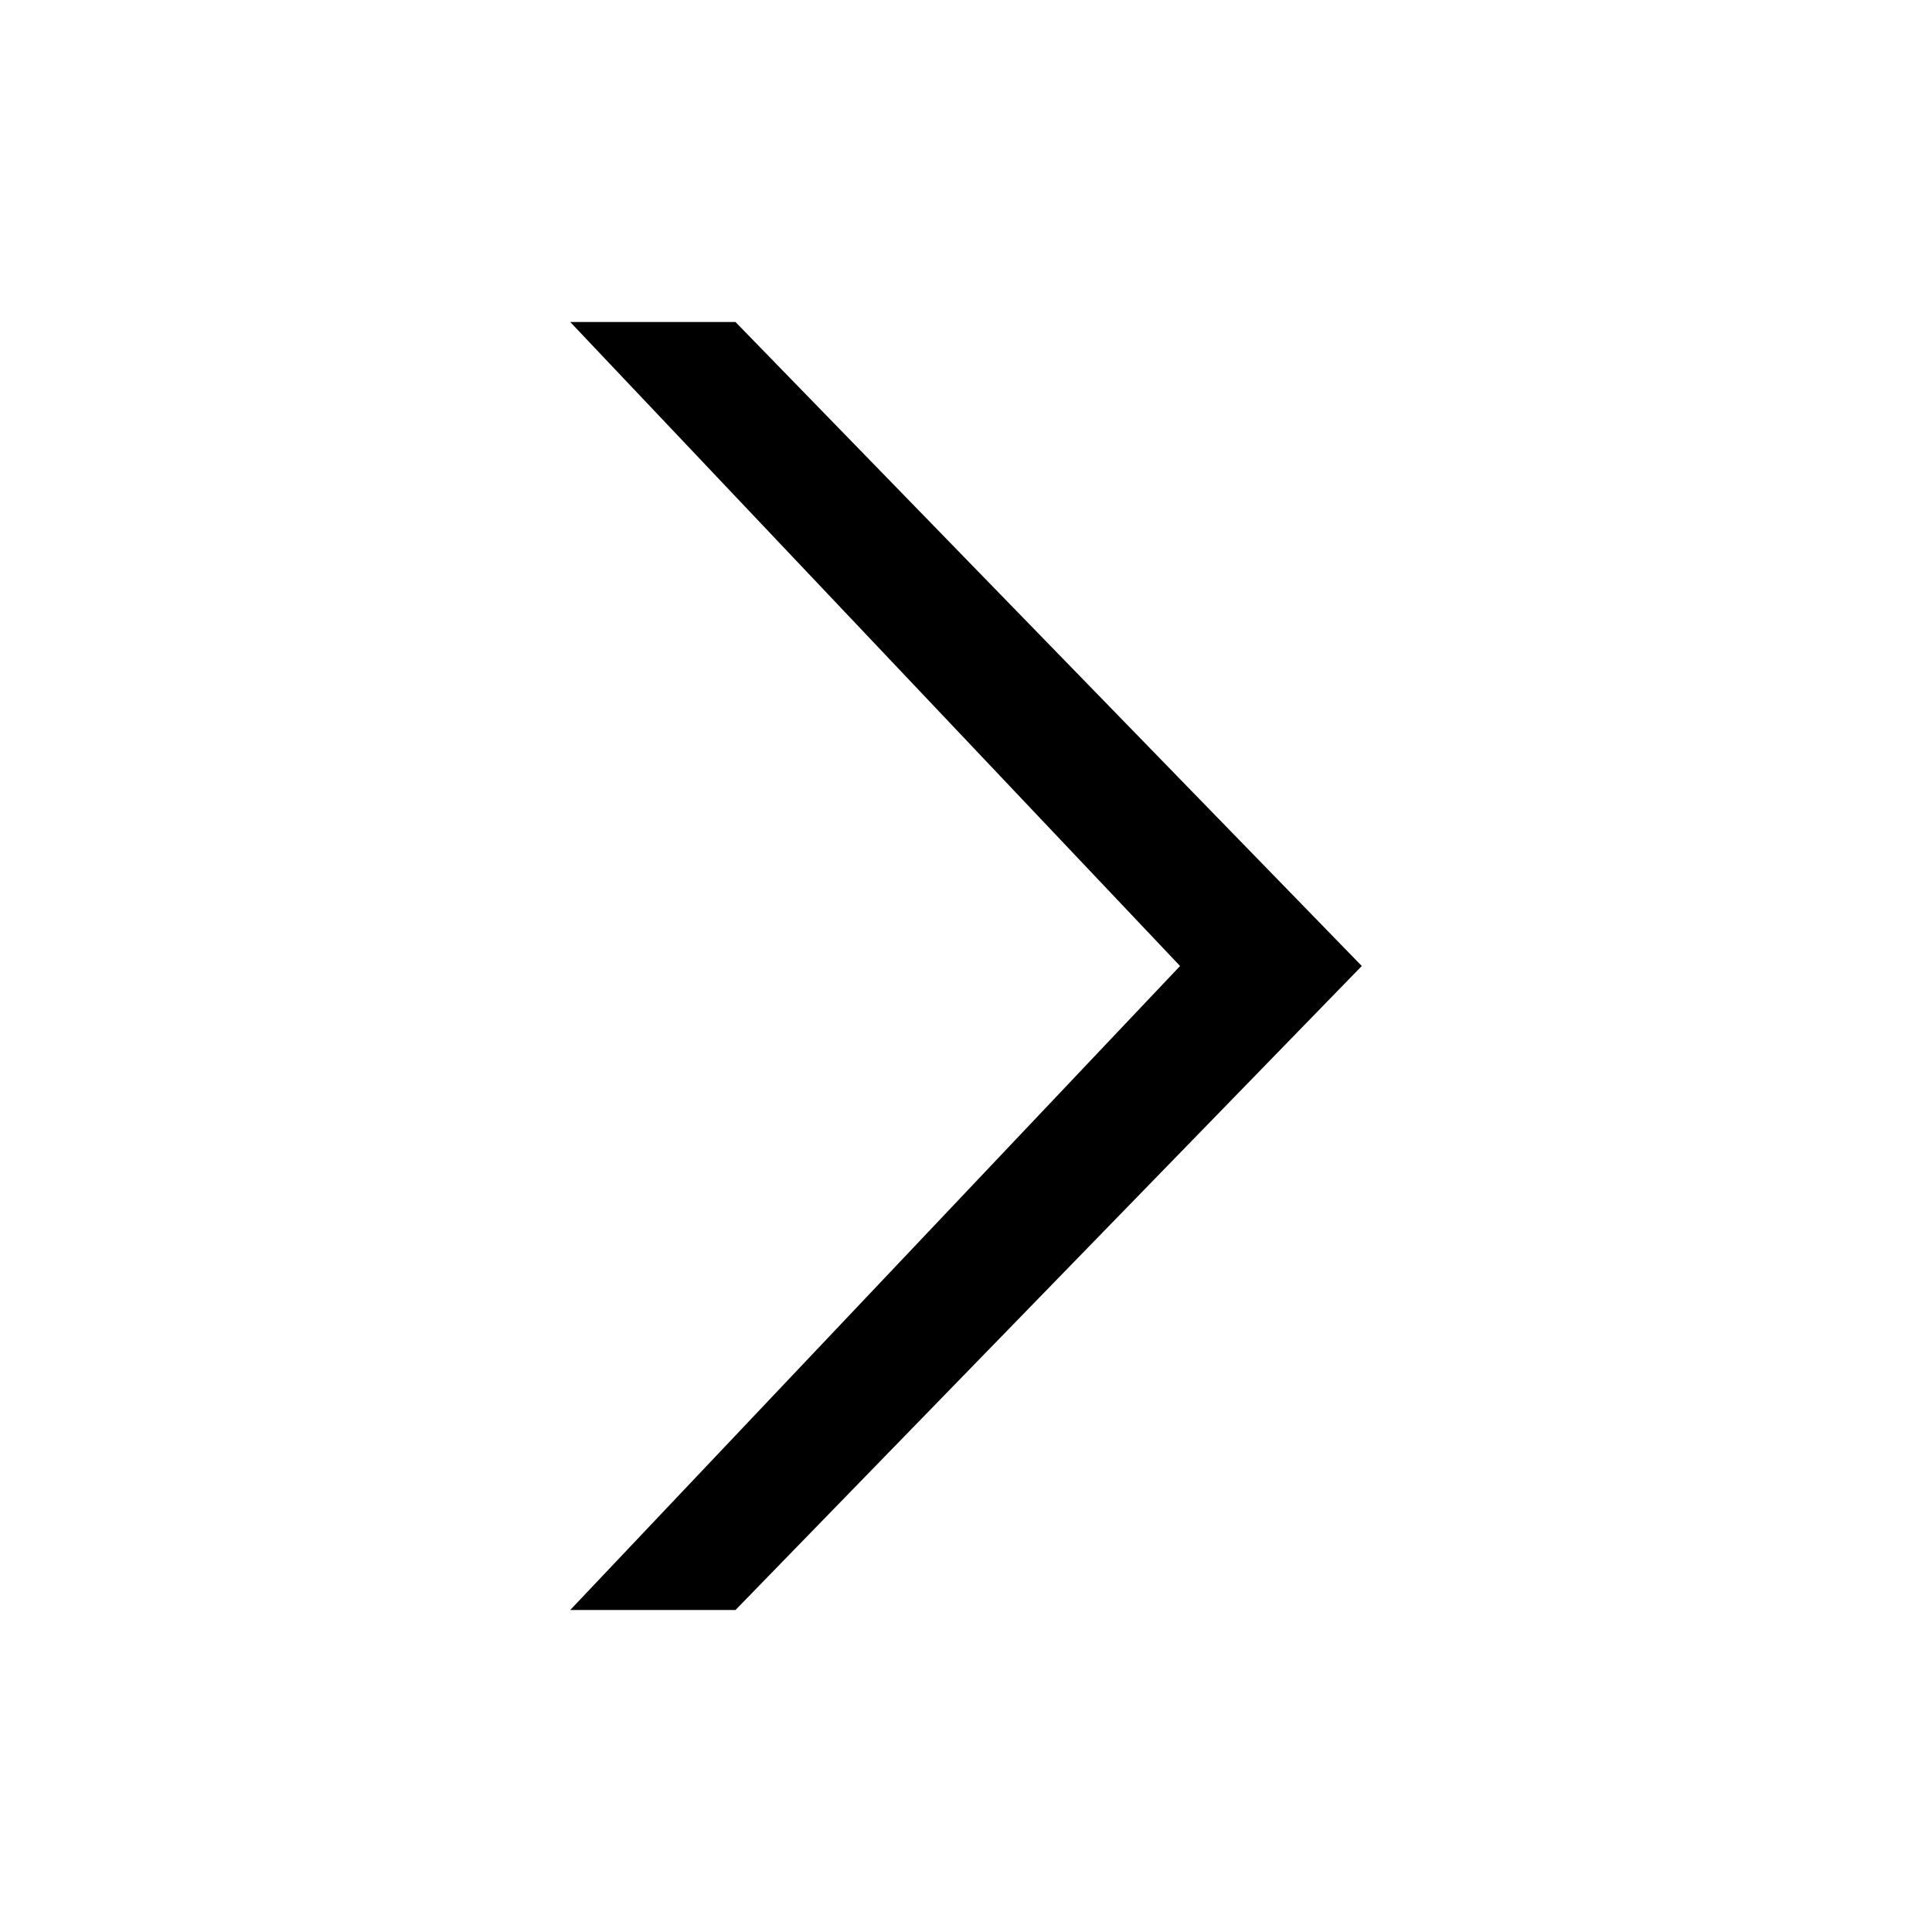
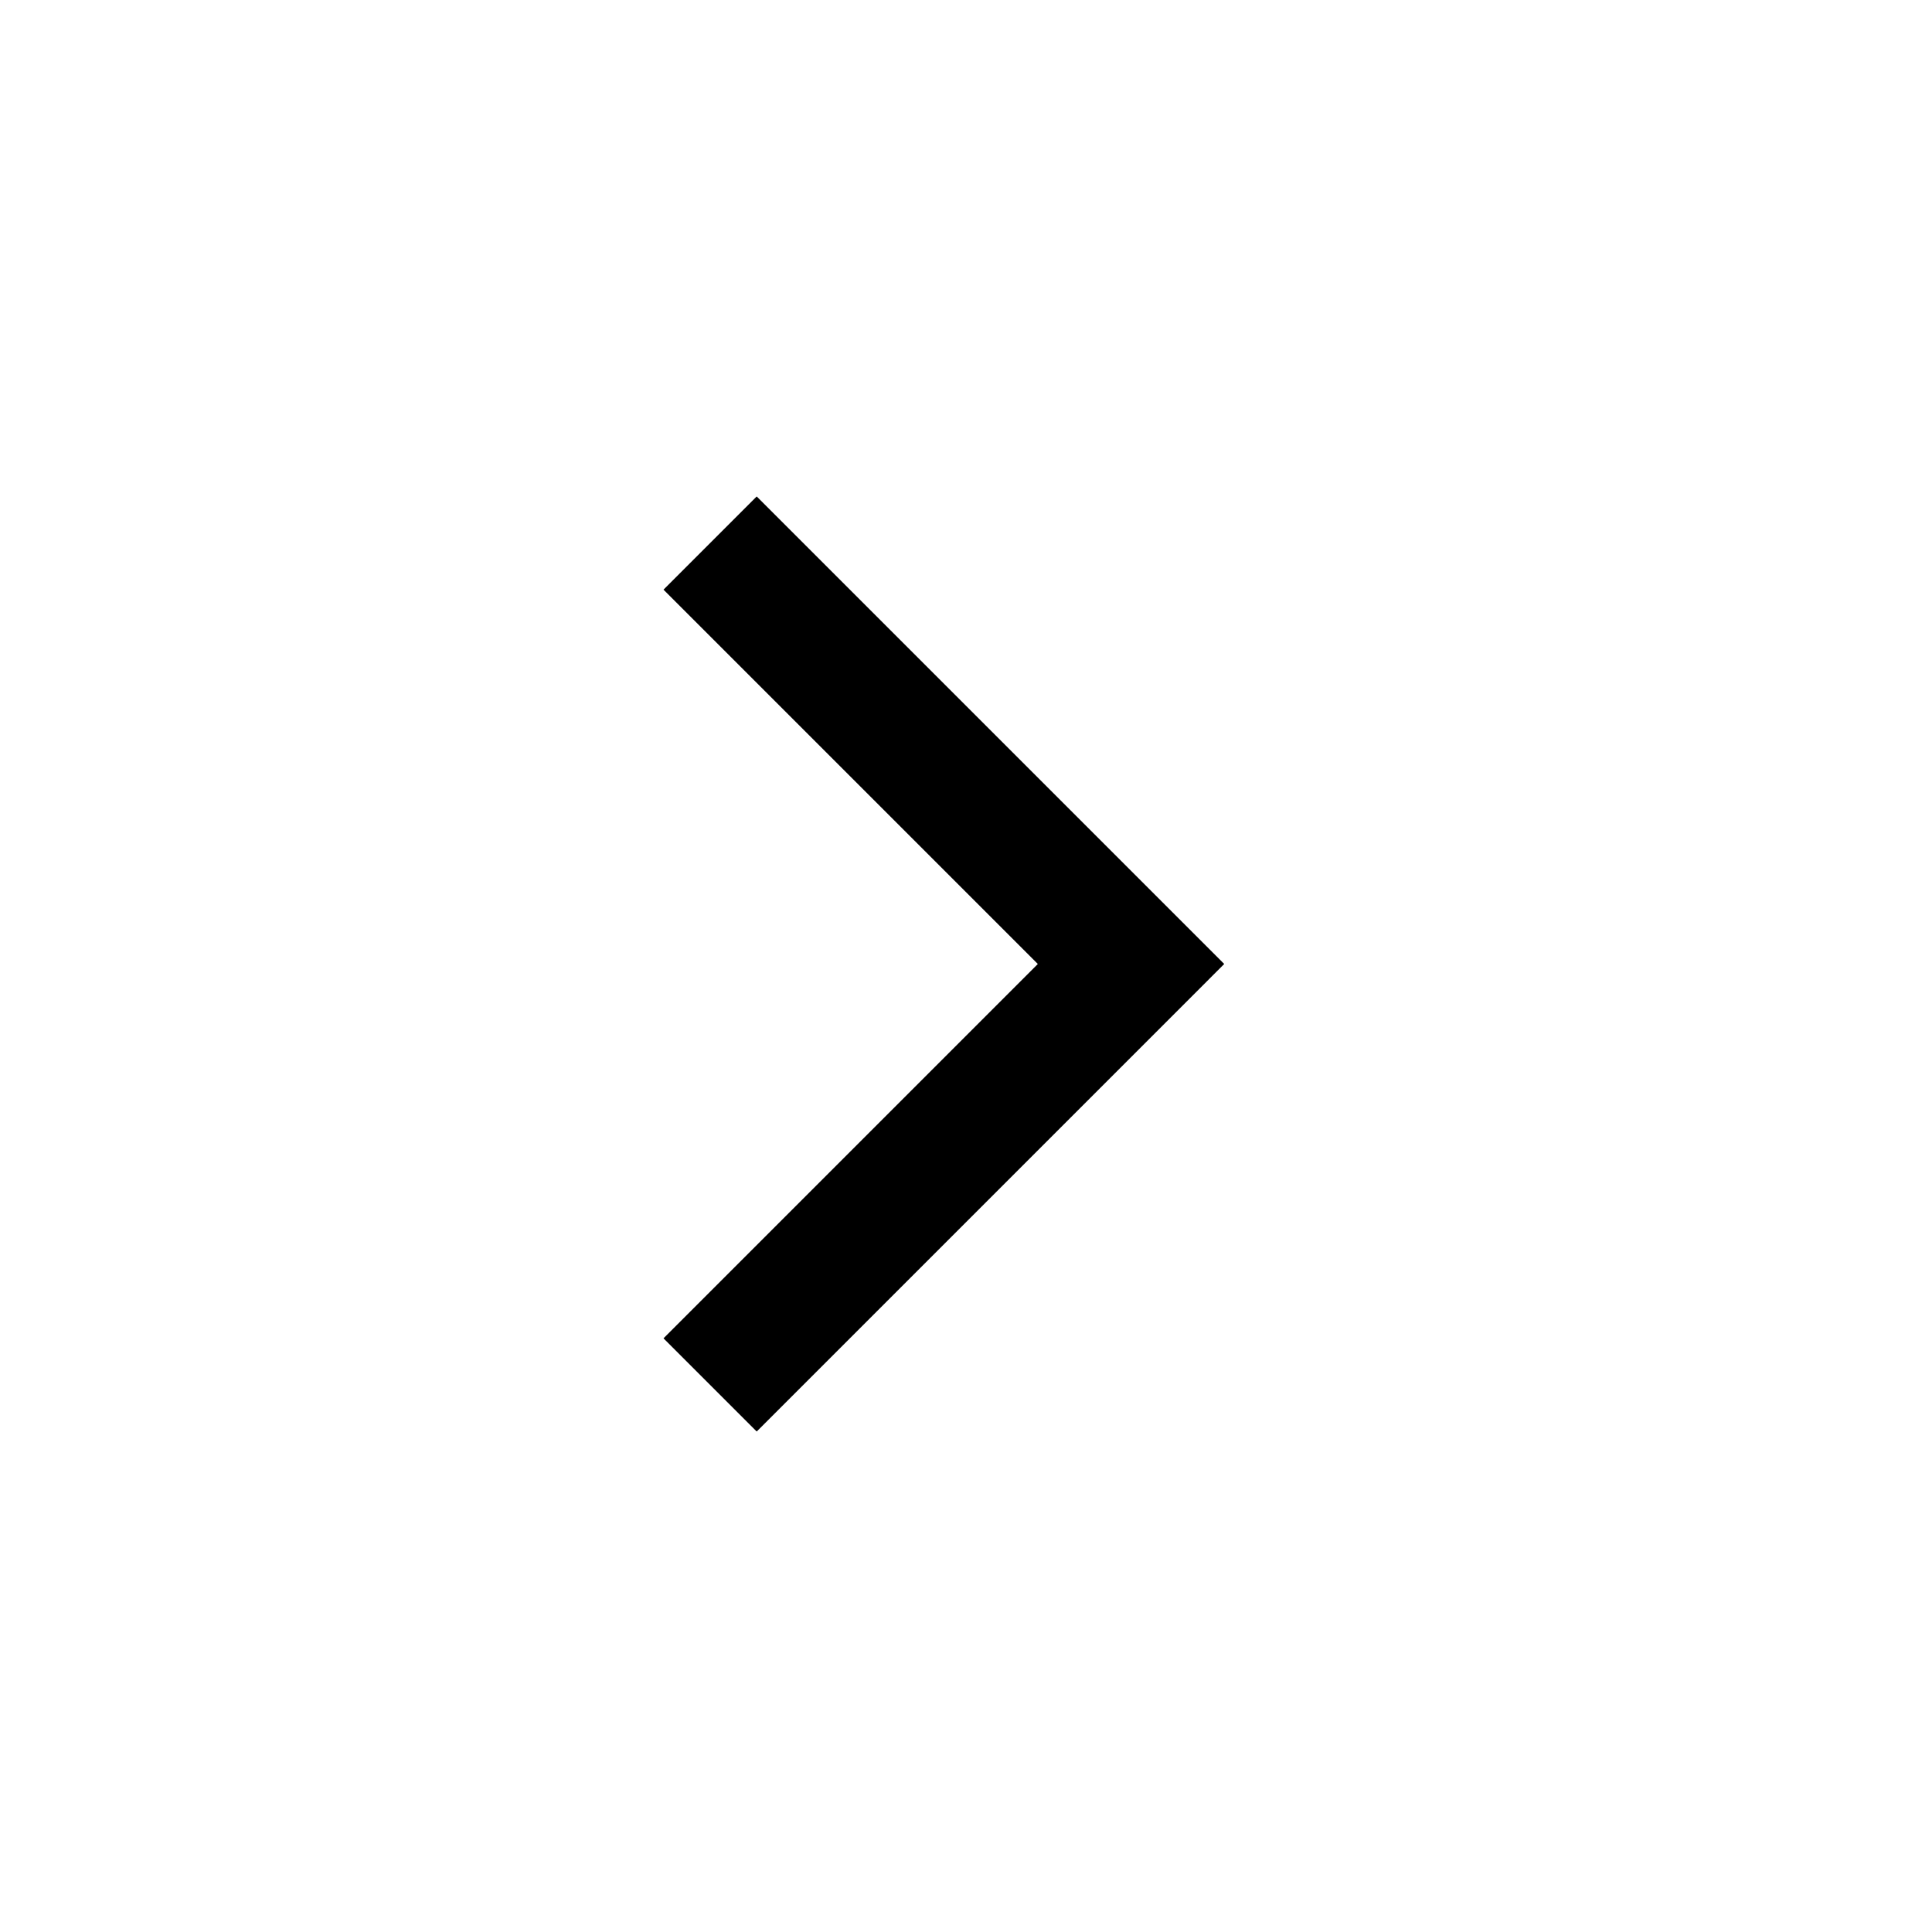
- <svg xmlns="http://www.w3.org/2000/svg" version="1.1" width="48" height="48" viewBox="0 0 48 48" enable-background="new 0 0 76.00 76.00" xml:space="preserve" id="svg4">
-   <defs id="defs8" />
-   <path fill="#000000" fill-opacity="1" stroke-width="0.205" stroke-linejoin="round" d="M 29.318,24 14.167,40 h 4.106 L 33.833,24 18.273,8 h -4.106 z" id="path2" />
+ <svg xmlns="http://www.w3.org/2000/svg" height="24px" viewBox="0 -960 960 960" width="24px" fill="#000000">
+   <path d="m515.69-481-186-186L376-713.31 608.31-481 376-248.69 329.69-295l186-186Z" />
</svg>
